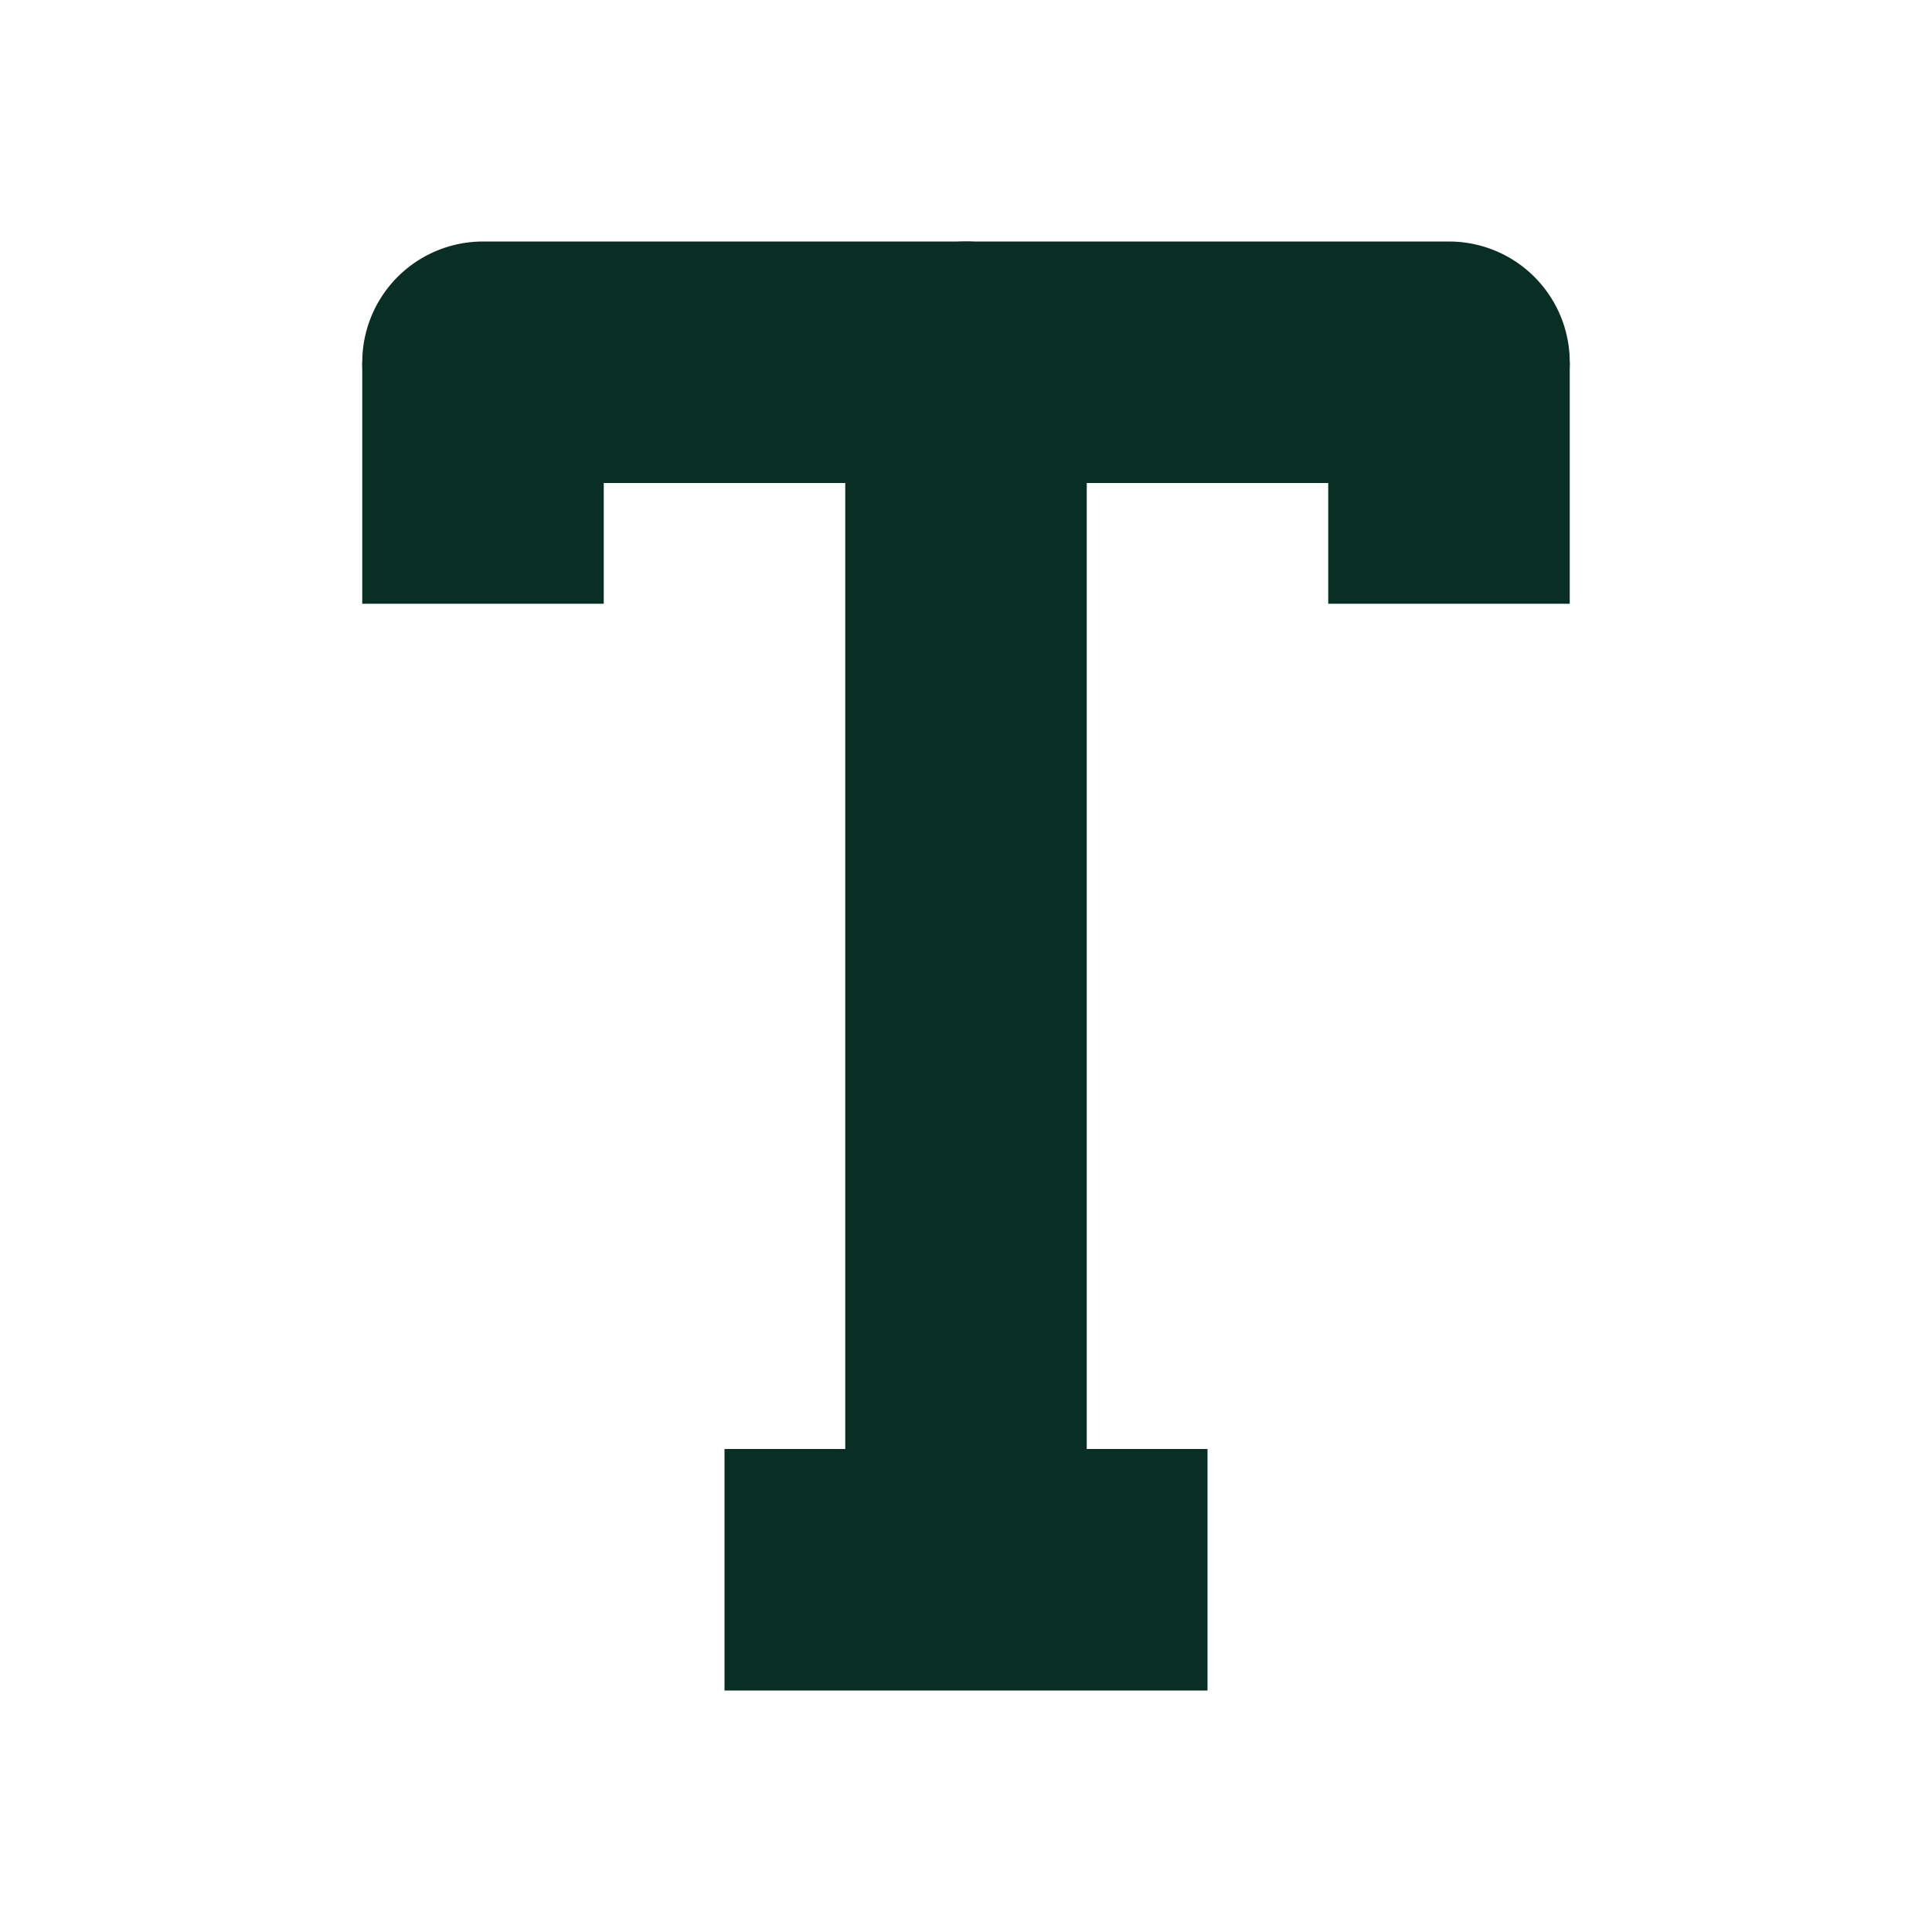
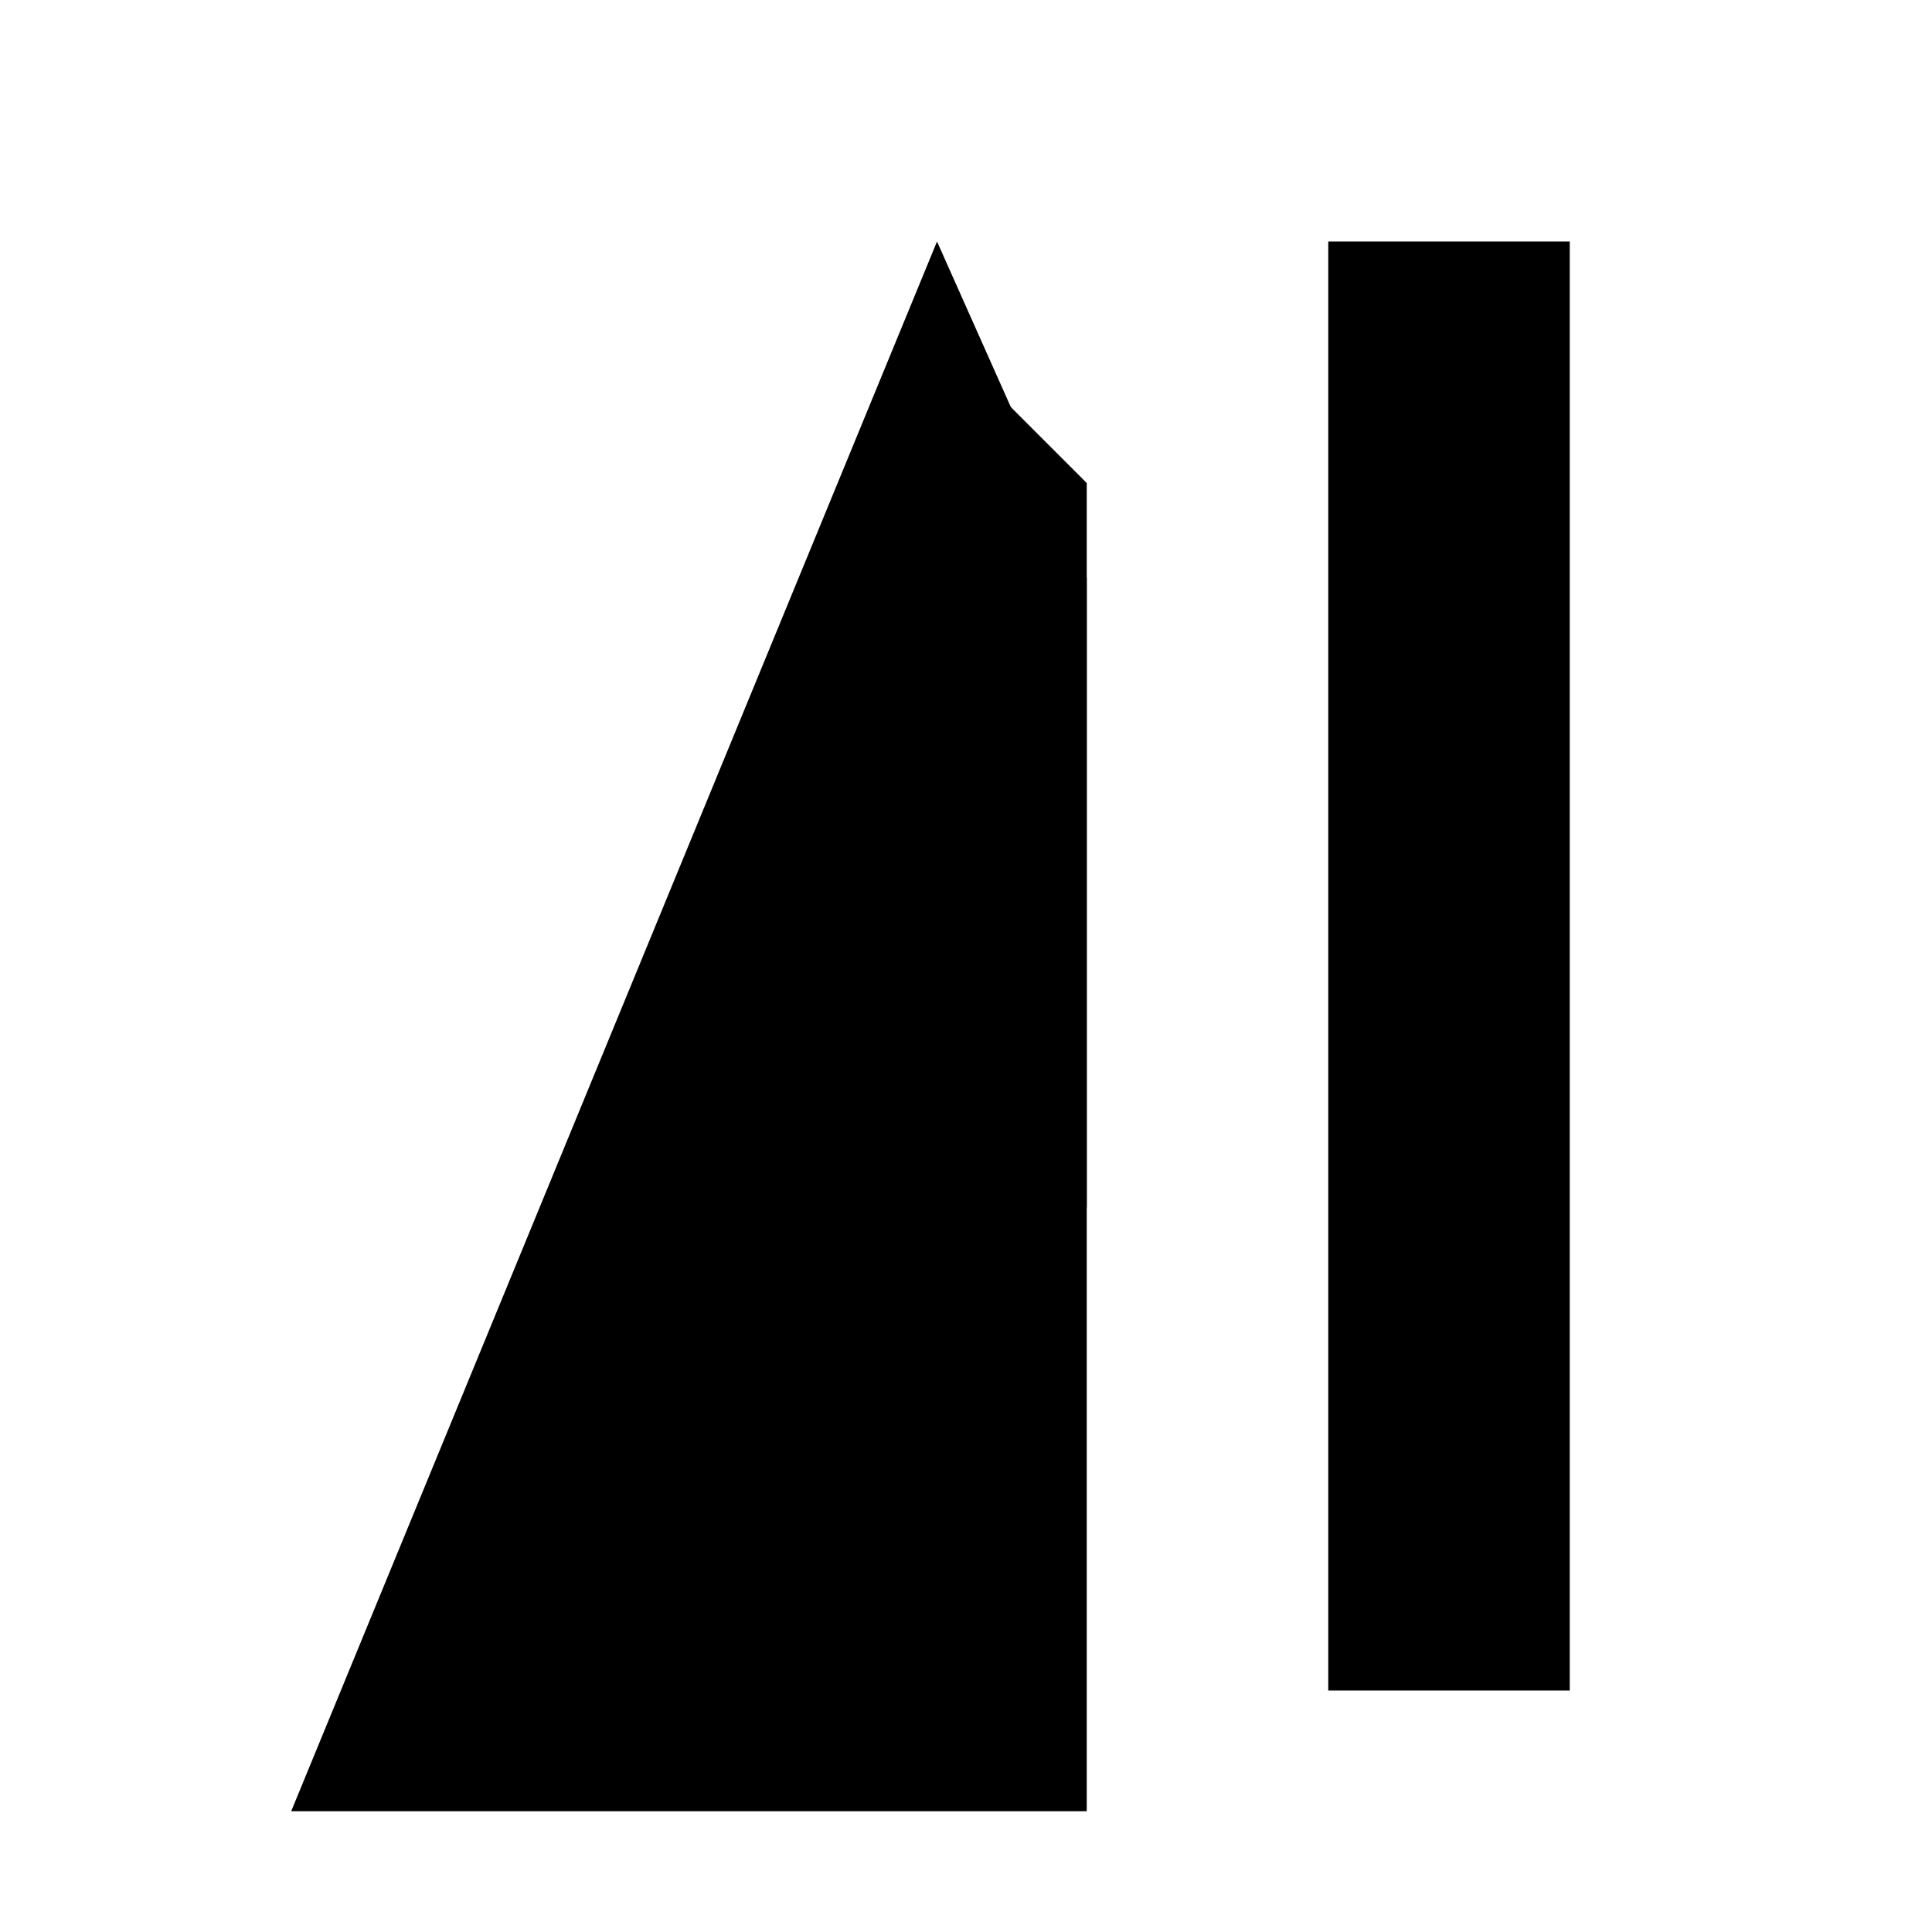
- <svg xmlns="http://www.w3.org/2000/svg" width="16" height="16" viewBox="0 0 16 16" fill="none">
-   <path d="M4 3L12 3" stroke="#092E24" stroke-width="2" stroke-miterlimit="10" stroke-linecap="round" stroke-linejoin="round" />
-   <path d="M8 3V12" stroke="#092E24" stroke-width="2" stroke-miterlimit="10" stroke-linecap="round" stroke-linejoin="round" />
-   <path d="M3 4H5" stroke="#092E24" stroke-width="2" stroke-miterlimit="10" stroke-linejoin="round" />
-   <path d="M13 4H11" stroke="#092E24" stroke-width="2" stroke-miterlimit="10" stroke-linejoin="round" />
-   <path d="M7 13H9" stroke="#092E24" stroke-width="2" stroke-miterlimit="10" stroke-linecap="square" stroke-linejoin="round" />
+ <svg viewBox="0 0 16 16">
+   <g class="type">
+     <path d="m8 3 1 1v6H5l3-7Z" class="fill-(--icon-fill)" />
+     <g class="mask-type-16">
+       <mask id="a" width="8" height="14" x="1" y="1" class="a" maskUnits="userSpaceOnUse" style="mask-type:alpha">
+         <path d="M1 1h8v14H1z" class="mask" />
+       </mask>
+       <g mask="url(#a)">
+         <path d="M4 11h5" class="fill-none stroke-current stroke-2 sl-r" />
+         <path d="M2 16 7.76 2 14 16" class="fill-none stroke-current stroke-2 sl-r" />
+       </g>
+     </g>
+     <path d="M11 2h1v12h-1" class="fill-none stroke-current stroke-2 sl-r" />
+     <path d="M13 2h-1v12h1" class="fill-none stroke-current stroke-2 sl-r" />
+   </g>
</svg>
